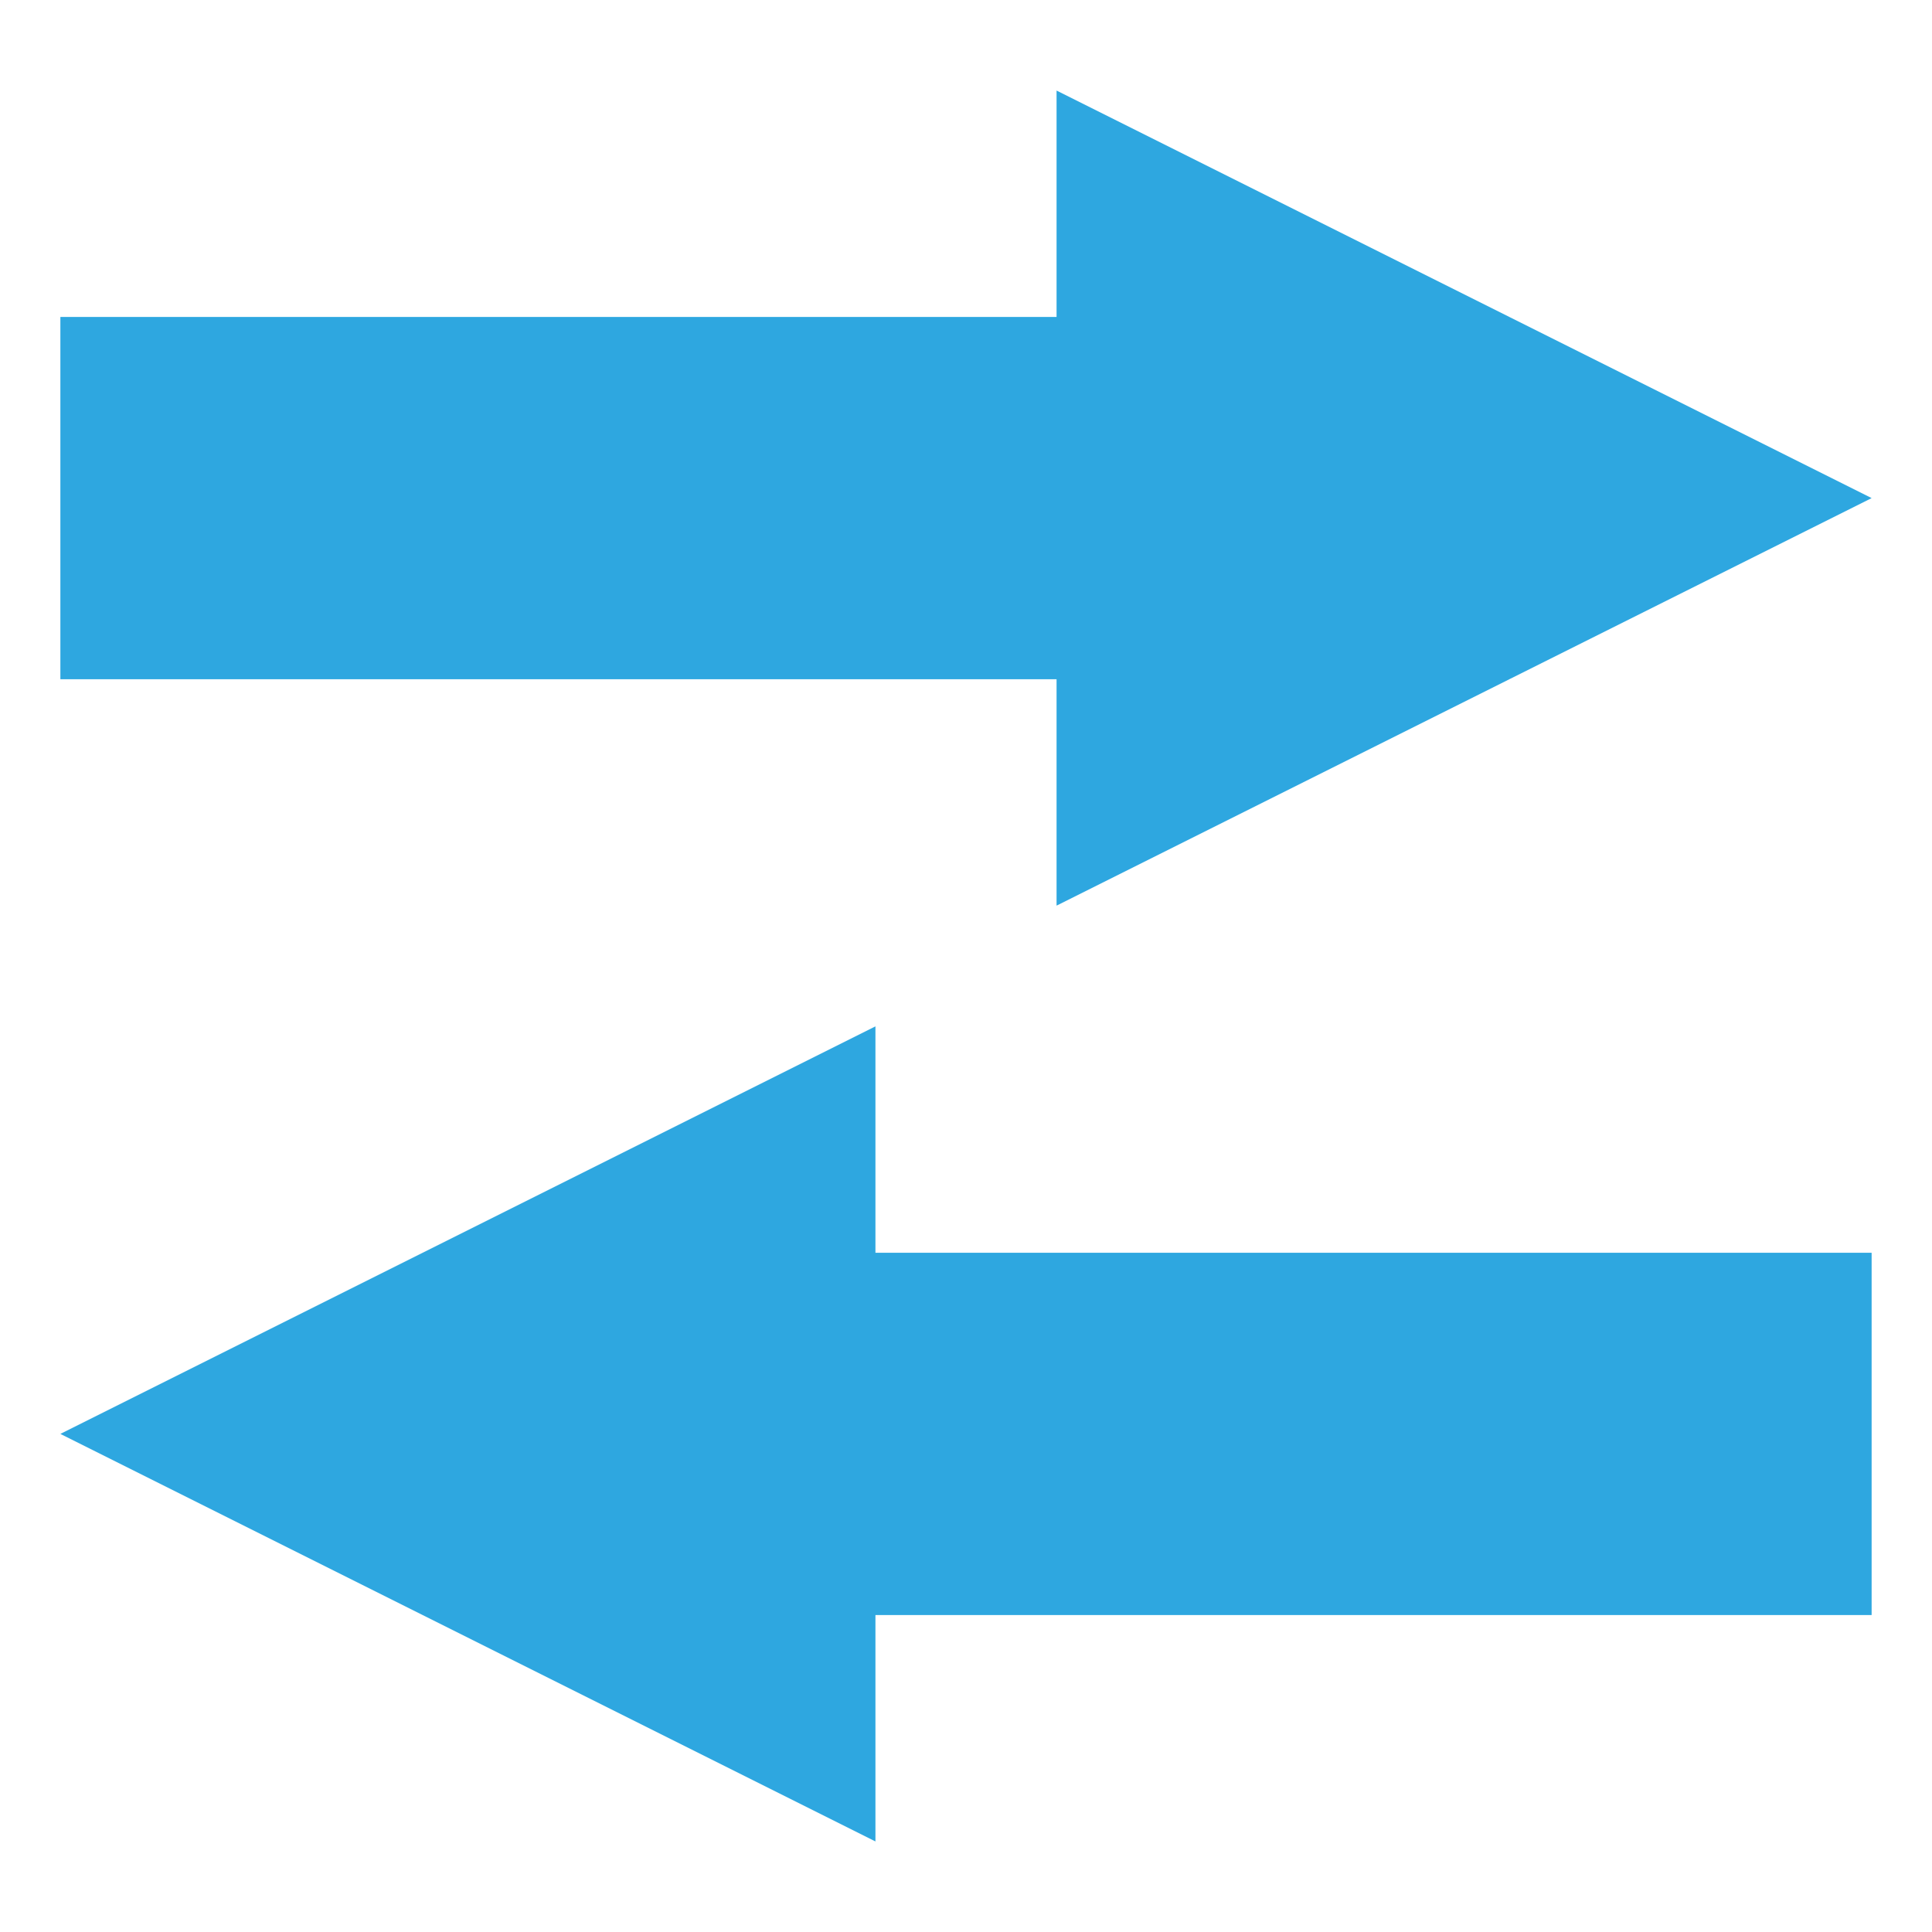
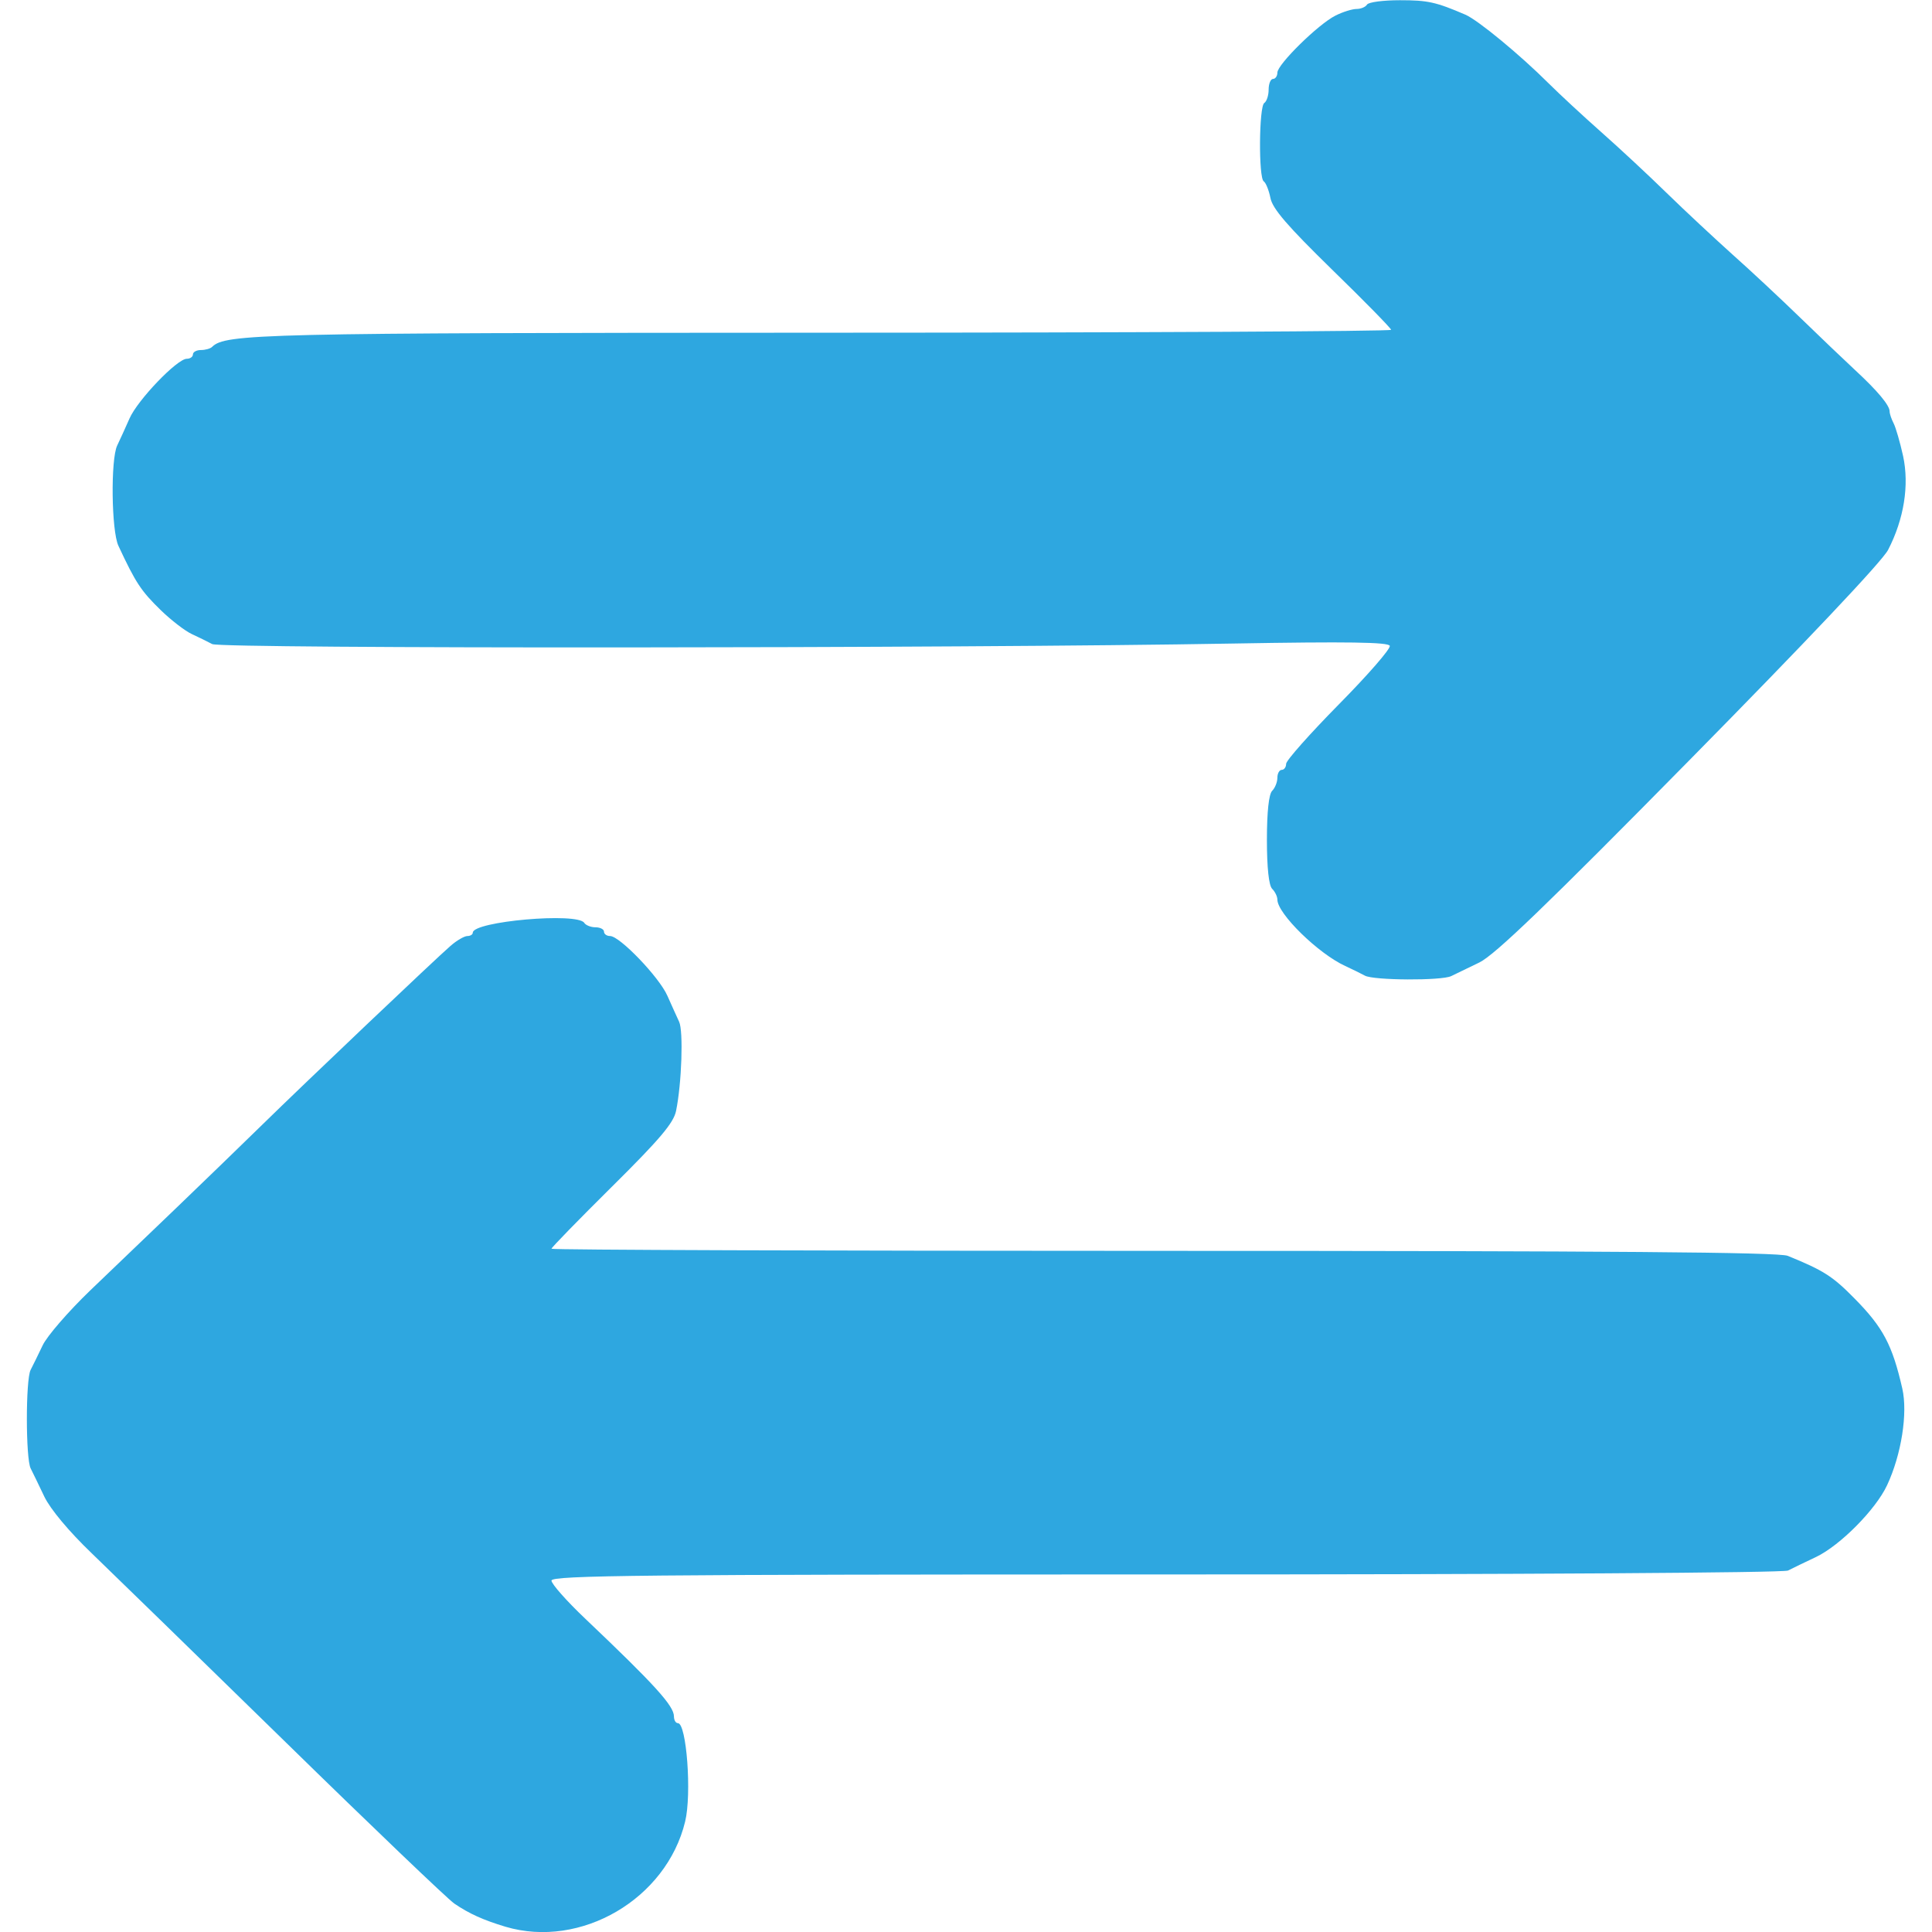
- <svg xmlns="http://www.w3.org/2000/svg" viewBox="0 0 256 256" width="256" height="256">
-   <path fill="#2EA7E0" d="M8 42L146 42L146 90L8 90ZM140 12L248 66L140 120ZM248 166L248 214L110 214L110 166ZM116 136L116 244L8 190Z" />
+ <svg xmlns="http://www.w3.org/2000/svg" viewBox="181.50 92.40 346.9 346.9" width="256" height="256">
+   <path fill="#2EA7E0" d="M272.28 438.36C268.26 437.15 265.75 436.02 263.05 434.18C261.87 433.36 248.25 420.35 232.82 405.25C217.38 390.16 201.71 374.9 197.99 371.32C193.86 367.36 190.54 363.37 189.46 361.13C188.5 359.1 187.39 356.82 187.01 356.07C186.1 354.3 186.1 340.16 186.99 338.39C187.39 337.63 188.36 335.64 189.16 333.96C189.96 332.28 193.79 327.87 197.66 324.14C201.53 320.44 208.57 313.69 213.3 309.15C218.02 304.61 224.78 298.08 228.31 294.62C236.52 286.58 259.72 264.55 262.39 262.24C263.5 261.27 264.87 260.47 265.42 260.47C265.95 260.47 266.39 260.2 266.39 259.87C266.39 257.83 285.22 256.18 286.41 258.11C286.68 258.53 287.59 258.9 288.42 258.9C289.26 258.9 289.95 259.26 289.95 259.68C289.95 260.11 290.43 260.47 291.05 260.47C292.77 260.47 299.87 267.86 301.33 271.19C302.07 272.84 303.01 274.95 303.44 275.86C304.22 277.52 303.91 286.9 302.89 291.87C302.45 294.03 299.98 296.95 291.42 305.43C285.42 311.38 280.52 316.4 280.52 316.62C280.52 316.83 329.97 317 390.42 317C470.88 317 500.89 317.24 502.49 317.89C508.96 320.53 510.55 321.54 514.51 325.57C519.63 330.76 521.28 333.9 523.07 341.73C524.07 346.16 522.91 353.57 520.33 359.09C518.29 363.45 511.93 369.87 507.61 371.95C505.57 372.9 503.3 374.02 502.54 374.4C501.77 374.8 453.83 375.1 390.86 375.1C296.93 375.1 280.52 375.26 280.52 376.2C280.52 376.8 283.26 379.89 286.6 383.06C299.05 394.89 302.51 398.69 302.51 400.59C302.51 401.25 302.82 401.8 303.22 401.8C304.77 401.8 305.73 414.52 304.52 419.47C301.17 433.36 285.8 442.36 272.28 438.36ZM426.57 267.58C425.92 267.22 424.34 266.45 423.05 265.85C418.23 263.65 410.86 256.45 410.86 253.93C410.86 253.38 410.44 252.5 409.92 251.99C409.33 251.39 408.98 248.25 408.98 243.19C408.98 238.14 409.33 235 409.92 234.4C410.44 233.88 410.86 232.83 410.86 232.04C410.86 231.26 411.23 230.63 411.65 230.63C412.07 230.63 412.43 230.14 412.43 229.55C412.43 228.95 416.71 224.14 421.9 218.87C427.12 213.59 431.23 208.86 431.04 208.36C430.79 207.7 423.51 207.59 402.92 207.95C353.88 208.83 221.24 208.9 219.61 208.05C218.78 207.61 217.11 206.79 215.9 206.23C214.69 205.66 212.23 203.76 210.41 202C206.83 198.52 205.87 197.07 202.76 190.4C201.5 187.71 201.35 174.9 202.54 172.4C203.03 171.4 204.02 169.2 204.75 167.55C206.21 164.22 213.31 156.82 215.04 156.82C215.65 156.82 216.14 156.46 216.14 156.04C216.14 155.61 216.78 155.25 217.58 155.25C218.37 155.25 219.26 155 219.58 154.69C221.95 152.33 228.2 152.17 329.39 152.14C385.44 152.13 431.28 151.89 431.28 151.62C431.28 151.36 426.52 146.49 420.69 140.82C412.69 133 409.98 129.88 409.61 127.94C409.33 126.53 408.78 125.2 408.41 124.96C407.46 124.36 407.55 111.49 408.51 110.89C408.93 110.62 409.29 109.54 409.29 108.49C409.29 107.43 409.65 106.57 410.08 106.57C410.5 106.57 410.86 106.05 410.86 105.44C410.86 103.96 418.23 96.72 421.29 95.2C422.59 94.54 424.31 94.01 425.08 94.01C425.85 94.01 426.69 93.66 426.96 93.22C427.23 92.78 429.88 92.44 432.86 92.44C437.87 92.44 439.3 92.75 444.63 95.04C446.9 96.03 454.43 102.24 459.56 107.36C461.51 109.3 465.75 113.23 468.98 116.09C472.22 118.95 477.53 123.89 480.79 127.08C484.06 130.27 489.37 135.21 492.57 138.09C495.79 140.95 501.27 146.07 504.77 149.47C508.27 152.87 512.7 157.09 514.59 158.85C518.65 162.6 520.79 165.18 520.79 166.26C520.79 166.7 521.12 167.66 521.51 168.41C521.9 169.17 522.66 171.8 523.21 174.28C524.34 179.53 523.38 185.58 520.52 191.13C519.49 193.15 505.71 207.73 484.81 228.93C459.25 254.88 449.9 263.87 447.12 265.22C445.1 266.2 442.84 267.3 442.08 267.66C440.36 268.51 428.12 268.44 426.57 267.58Z" />
</svg>
